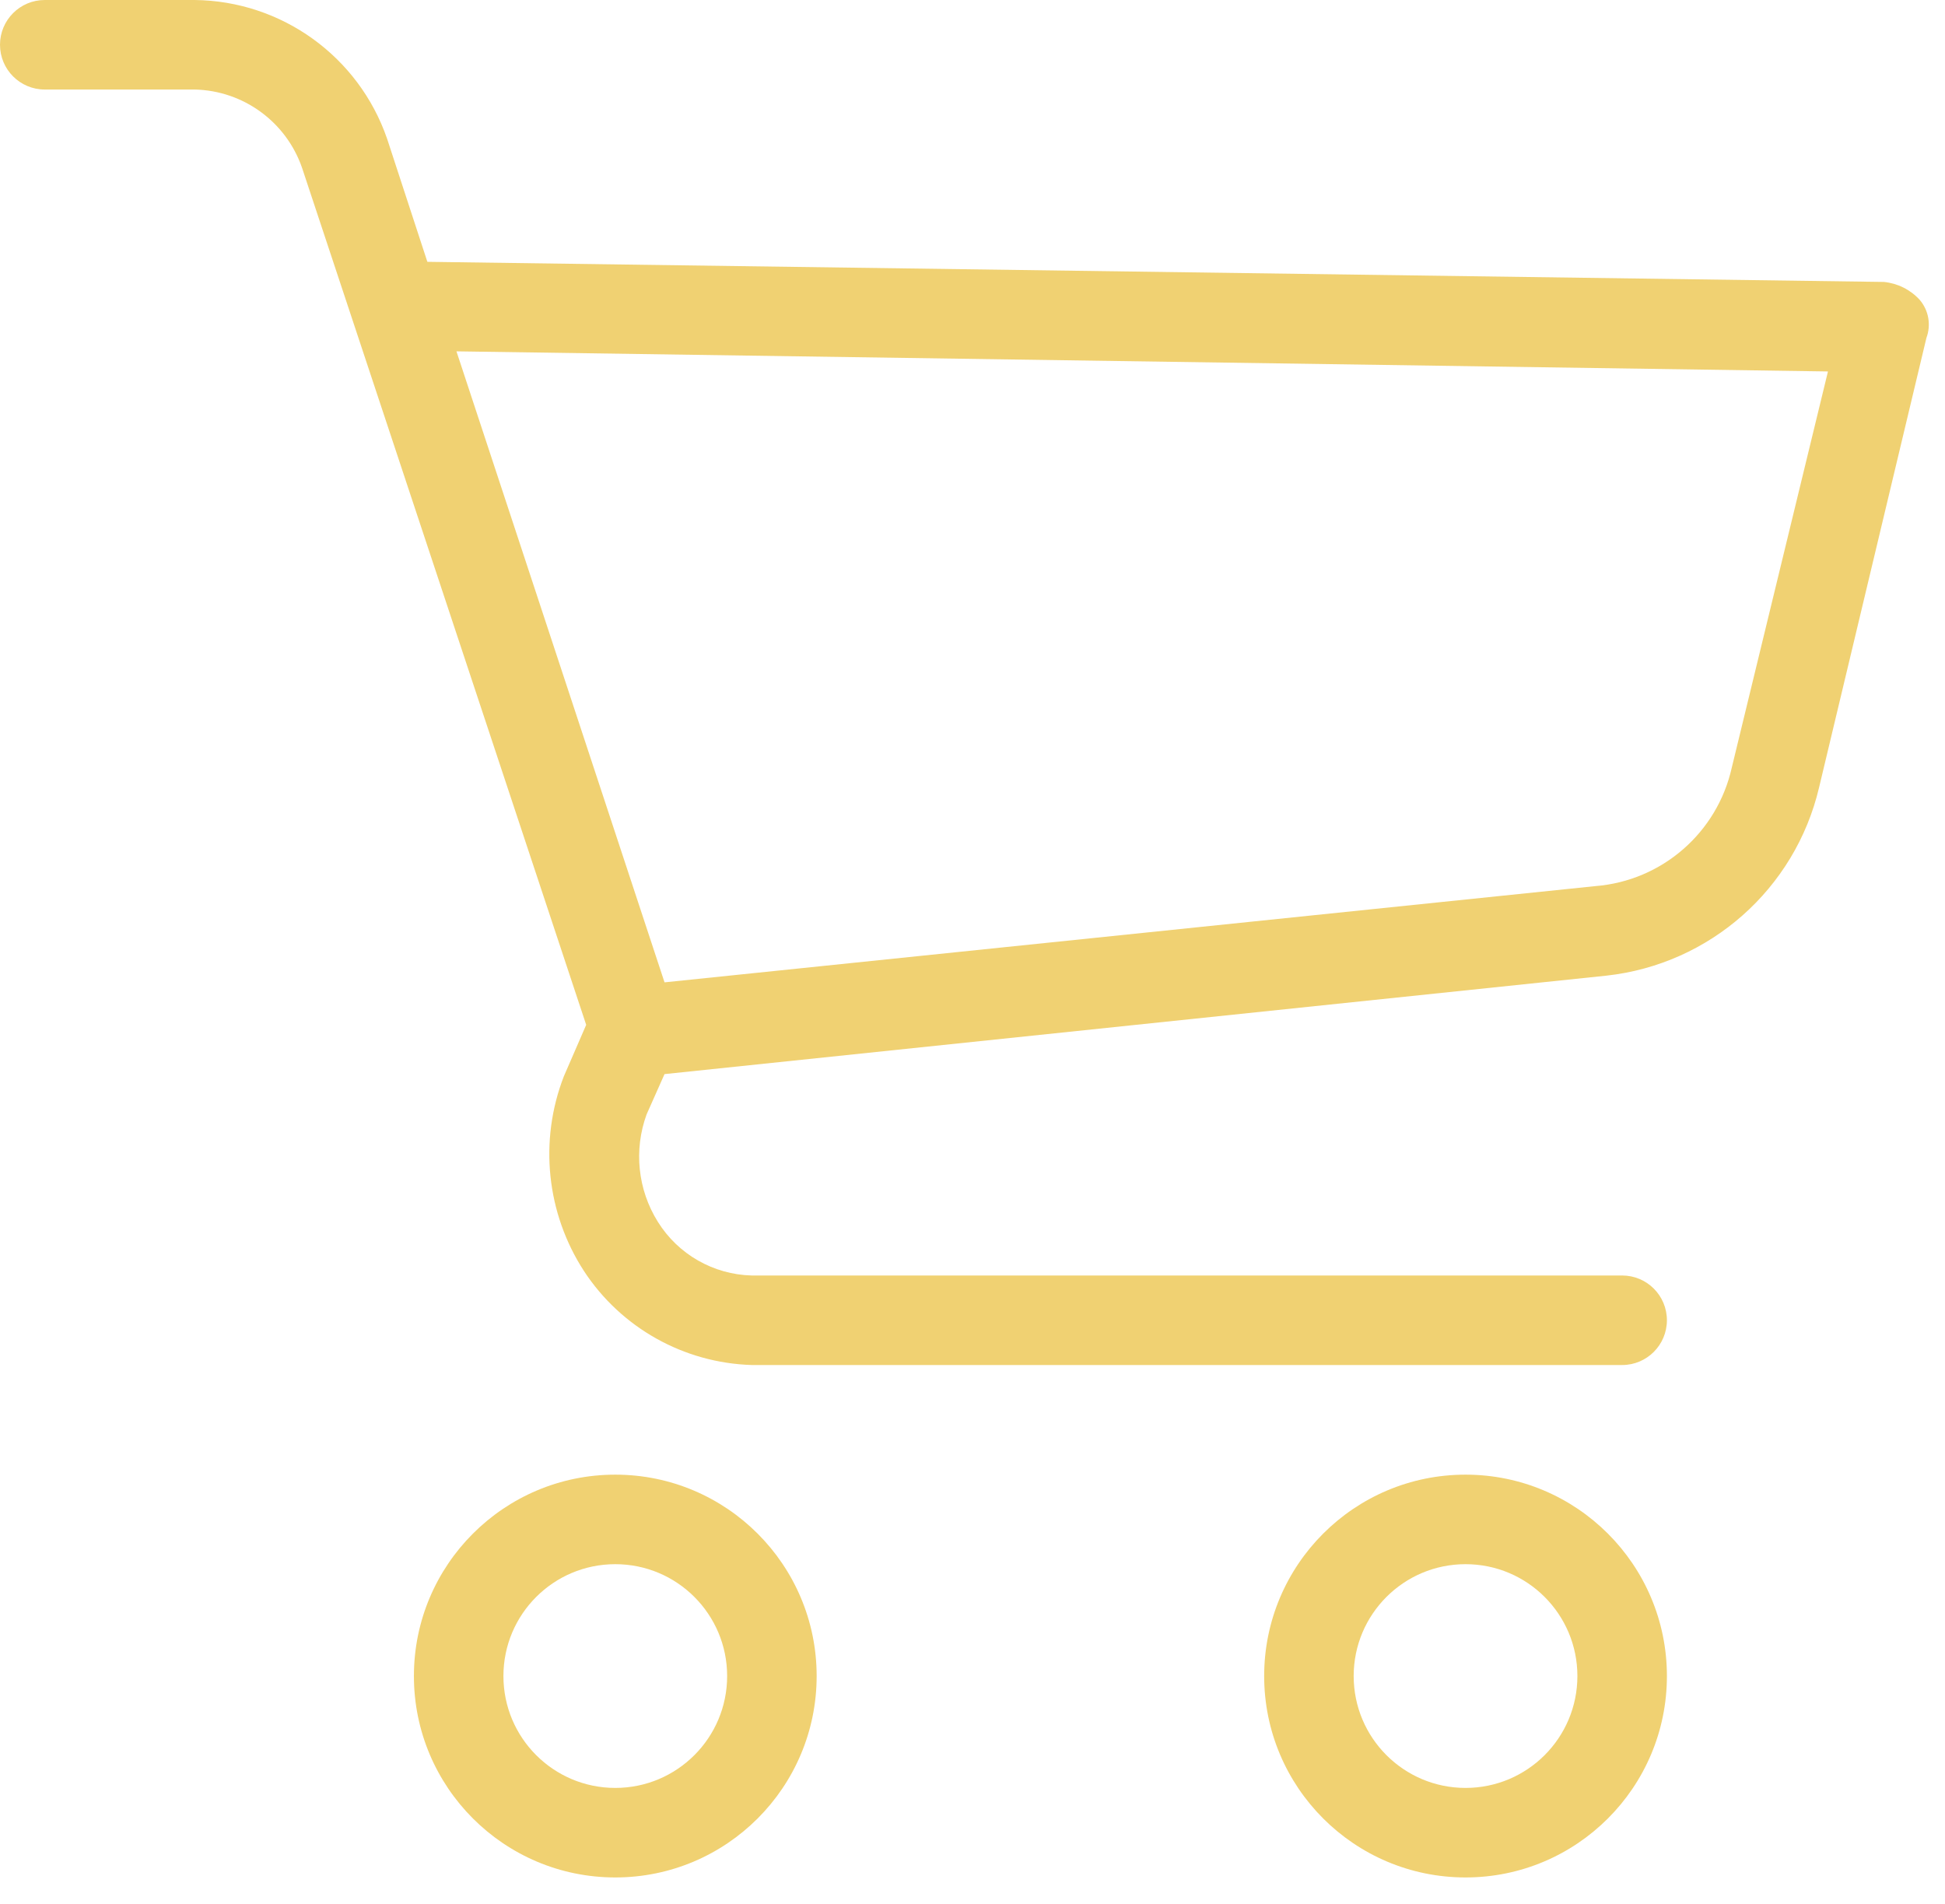
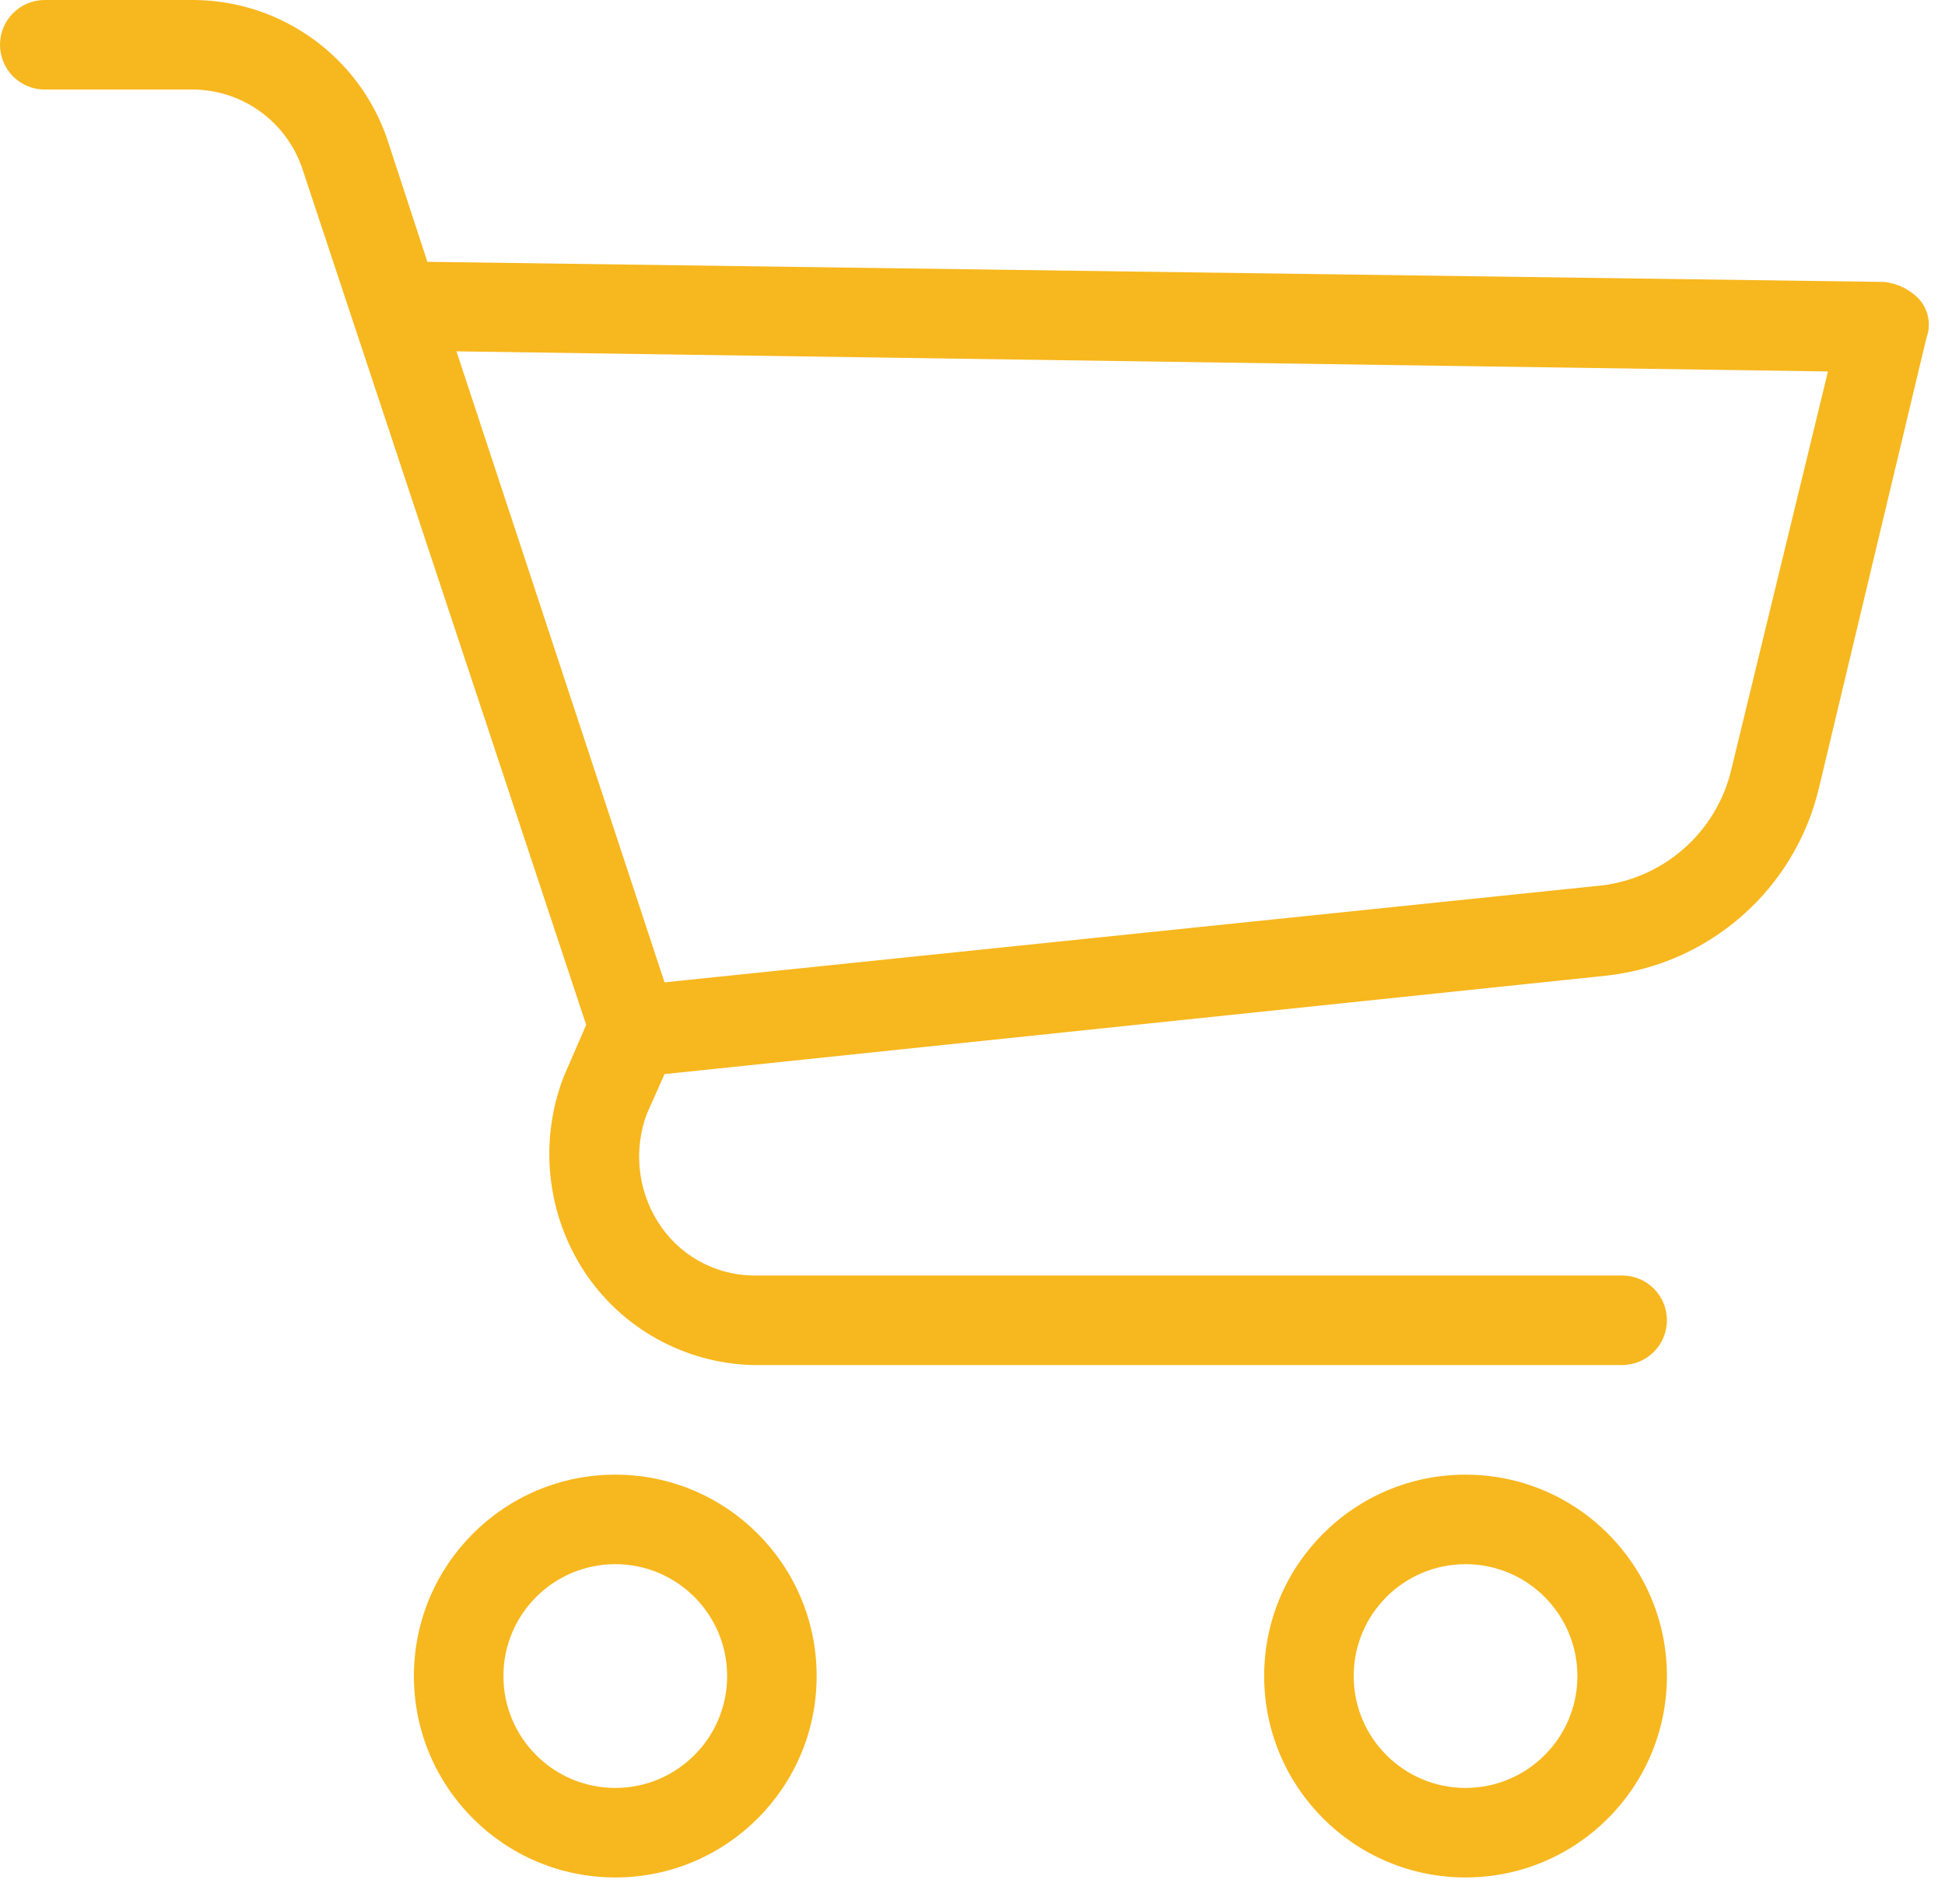
<svg xmlns="http://www.w3.org/2000/svg" width="47" height="46" viewBox="0 0 47 46" fill="none">
-   <path d="M14.868 35.63C12.181 35.63 10.002 37.809 10.002 40.496C10.002 43.183 12.181 45.362 14.868 45.362C17.555 45.362 19.734 43.183 19.734 40.496C19.734 37.809 17.555 35.63 14.868 35.63ZM14.868 43.199C13.375 43.199 12.165 41.989 12.165 40.496C12.165 39.003 13.375 37.793 14.868 37.793C16.361 37.793 17.571 39.003 17.571 40.496C17.571 41.989 16.361 43.199 14.868 43.199Z" fill="#F0D172" />
-   <path d="M35.414 35.63C32.726 35.63 30.548 37.809 30.548 40.496C30.548 43.183 32.727 45.362 35.414 45.362C38.101 45.362 40.28 43.183 40.28 40.496C40.28 37.809 38.101 35.63 35.414 35.63ZM35.414 43.199C33.921 43.199 32.711 41.989 32.711 40.496C32.711 39.003 33.921 37.793 35.414 37.793C36.907 37.793 38.117 39.003 38.117 40.496C38.117 41.989 36.907 43.199 35.414 43.199Z" fill="#F0D172" />
-   <path d="M46.389 7.245C46.164 6.999 45.856 6.845 45.524 6.812L10.327 6.326L9.354 3.352C8.668 1.364 6.806 0.022 4.704 0H1.081C0.484 0 0 0.484 0 1.081C0 1.679 0.484 2.163 1.081 2.163H4.704C5.88 2.189 6.915 2.944 7.299 4.055L14.165 24.762L13.625 26.006C13.022 27.561 13.203 29.311 14.111 30.71C15.011 32.084 16.525 32.931 18.166 32.981H39.199C39.796 32.981 40.28 32.496 40.28 31.899C40.28 31.302 39.796 30.818 39.199 30.818H18.166C17.239 30.795 16.386 30.307 15.896 29.52C15.41 28.743 15.311 27.786 15.625 26.925L16.058 25.952L38.82 23.573C41.32 23.298 43.377 21.479 43.956 19.031L46.551 8.164C46.668 7.851 46.606 7.499 46.389 7.245ZM41.848 18.545C41.497 20.12 40.159 21.283 38.55 21.41L16.058 23.735L11.03 8.489L44.172 8.975L41.848 18.545Z" fill="#F0D172" />
+   <path d="M14.868 35.63C12.181 35.63 10.002 37.809 10.002 40.496C10.002 43.183 12.181 45.362 14.868 45.362C17.555 45.362 19.734 43.183 19.734 40.496C19.734 37.809 17.555 35.63 14.868 35.63ZM14.868 43.199C13.375 43.199 12.165 41.989 12.165 40.496C12.165 39.003 13.375 37.793 14.868 37.793C16.361 37.793 17.571 39.003 17.571 40.496C17.571 41.989 16.361 43.199 14.868 43.199Z" fill="#f7b71e" />
+   <path d="M35.414 35.63C32.726 35.63 30.548 37.809 30.548 40.496C30.548 43.183 32.727 45.362 35.414 45.362C38.101 45.362 40.28 43.183 40.28 40.496C40.28 37.809 38.101 35.63 35.414 35.63ZM35.414 43.199C33.921 43.199 32.711 41.989 32.711 40.496C32.711 39.003 33.921 37.793 35.414 37.793C36.907 37.793 38.117 39.003 38.117 40.496C38.117 41.989 36.907 43.199 35.414 43.199Z" fill="#f7b71e" />
+   <path d="M46.389 7.245C46.164 6.999 45.856 6.845 45.524 6.812L10.327 6.326L9.354 3.352C8.668 1.364 6.806 0.022 4.704 0H1.081C0.484 0 0 0.484 0 1.081C0 1.679 0.484 2.163 1.081 2.163H4.704C5.88 2.189 6.915 2.944 7.299 4.055L14.165 24.762L13.625 26.006C13.022 27.561 13.203 29.311 14.111 30.71C15.011 32.084 16.525 32.931 18.166 32.981H39.199C39.796 32.981 40.28 32.496 40.28 31.899C40.28 31.302 39.796 30.818 39.199 30.818H18.166C17.239 30.795 16.386 30.307 15.896 29.52C15.41 28.743 15.311 27.786 15.625 26.925L16.058 25.952L38.82 23.573C41.32 23.298 43.377 21.479 43.956 19.031L46.551 8.164C46.668 7.851 46.606 7.499 46.389 7.245ZM41.848 18.545C41.497 20.12 40.159 21.283 38.55 21.41L16.058 23.735L11.03 8.489L44.172 8.975L41.848 18.545Z" fill="#f7b71e" />
</svg>
